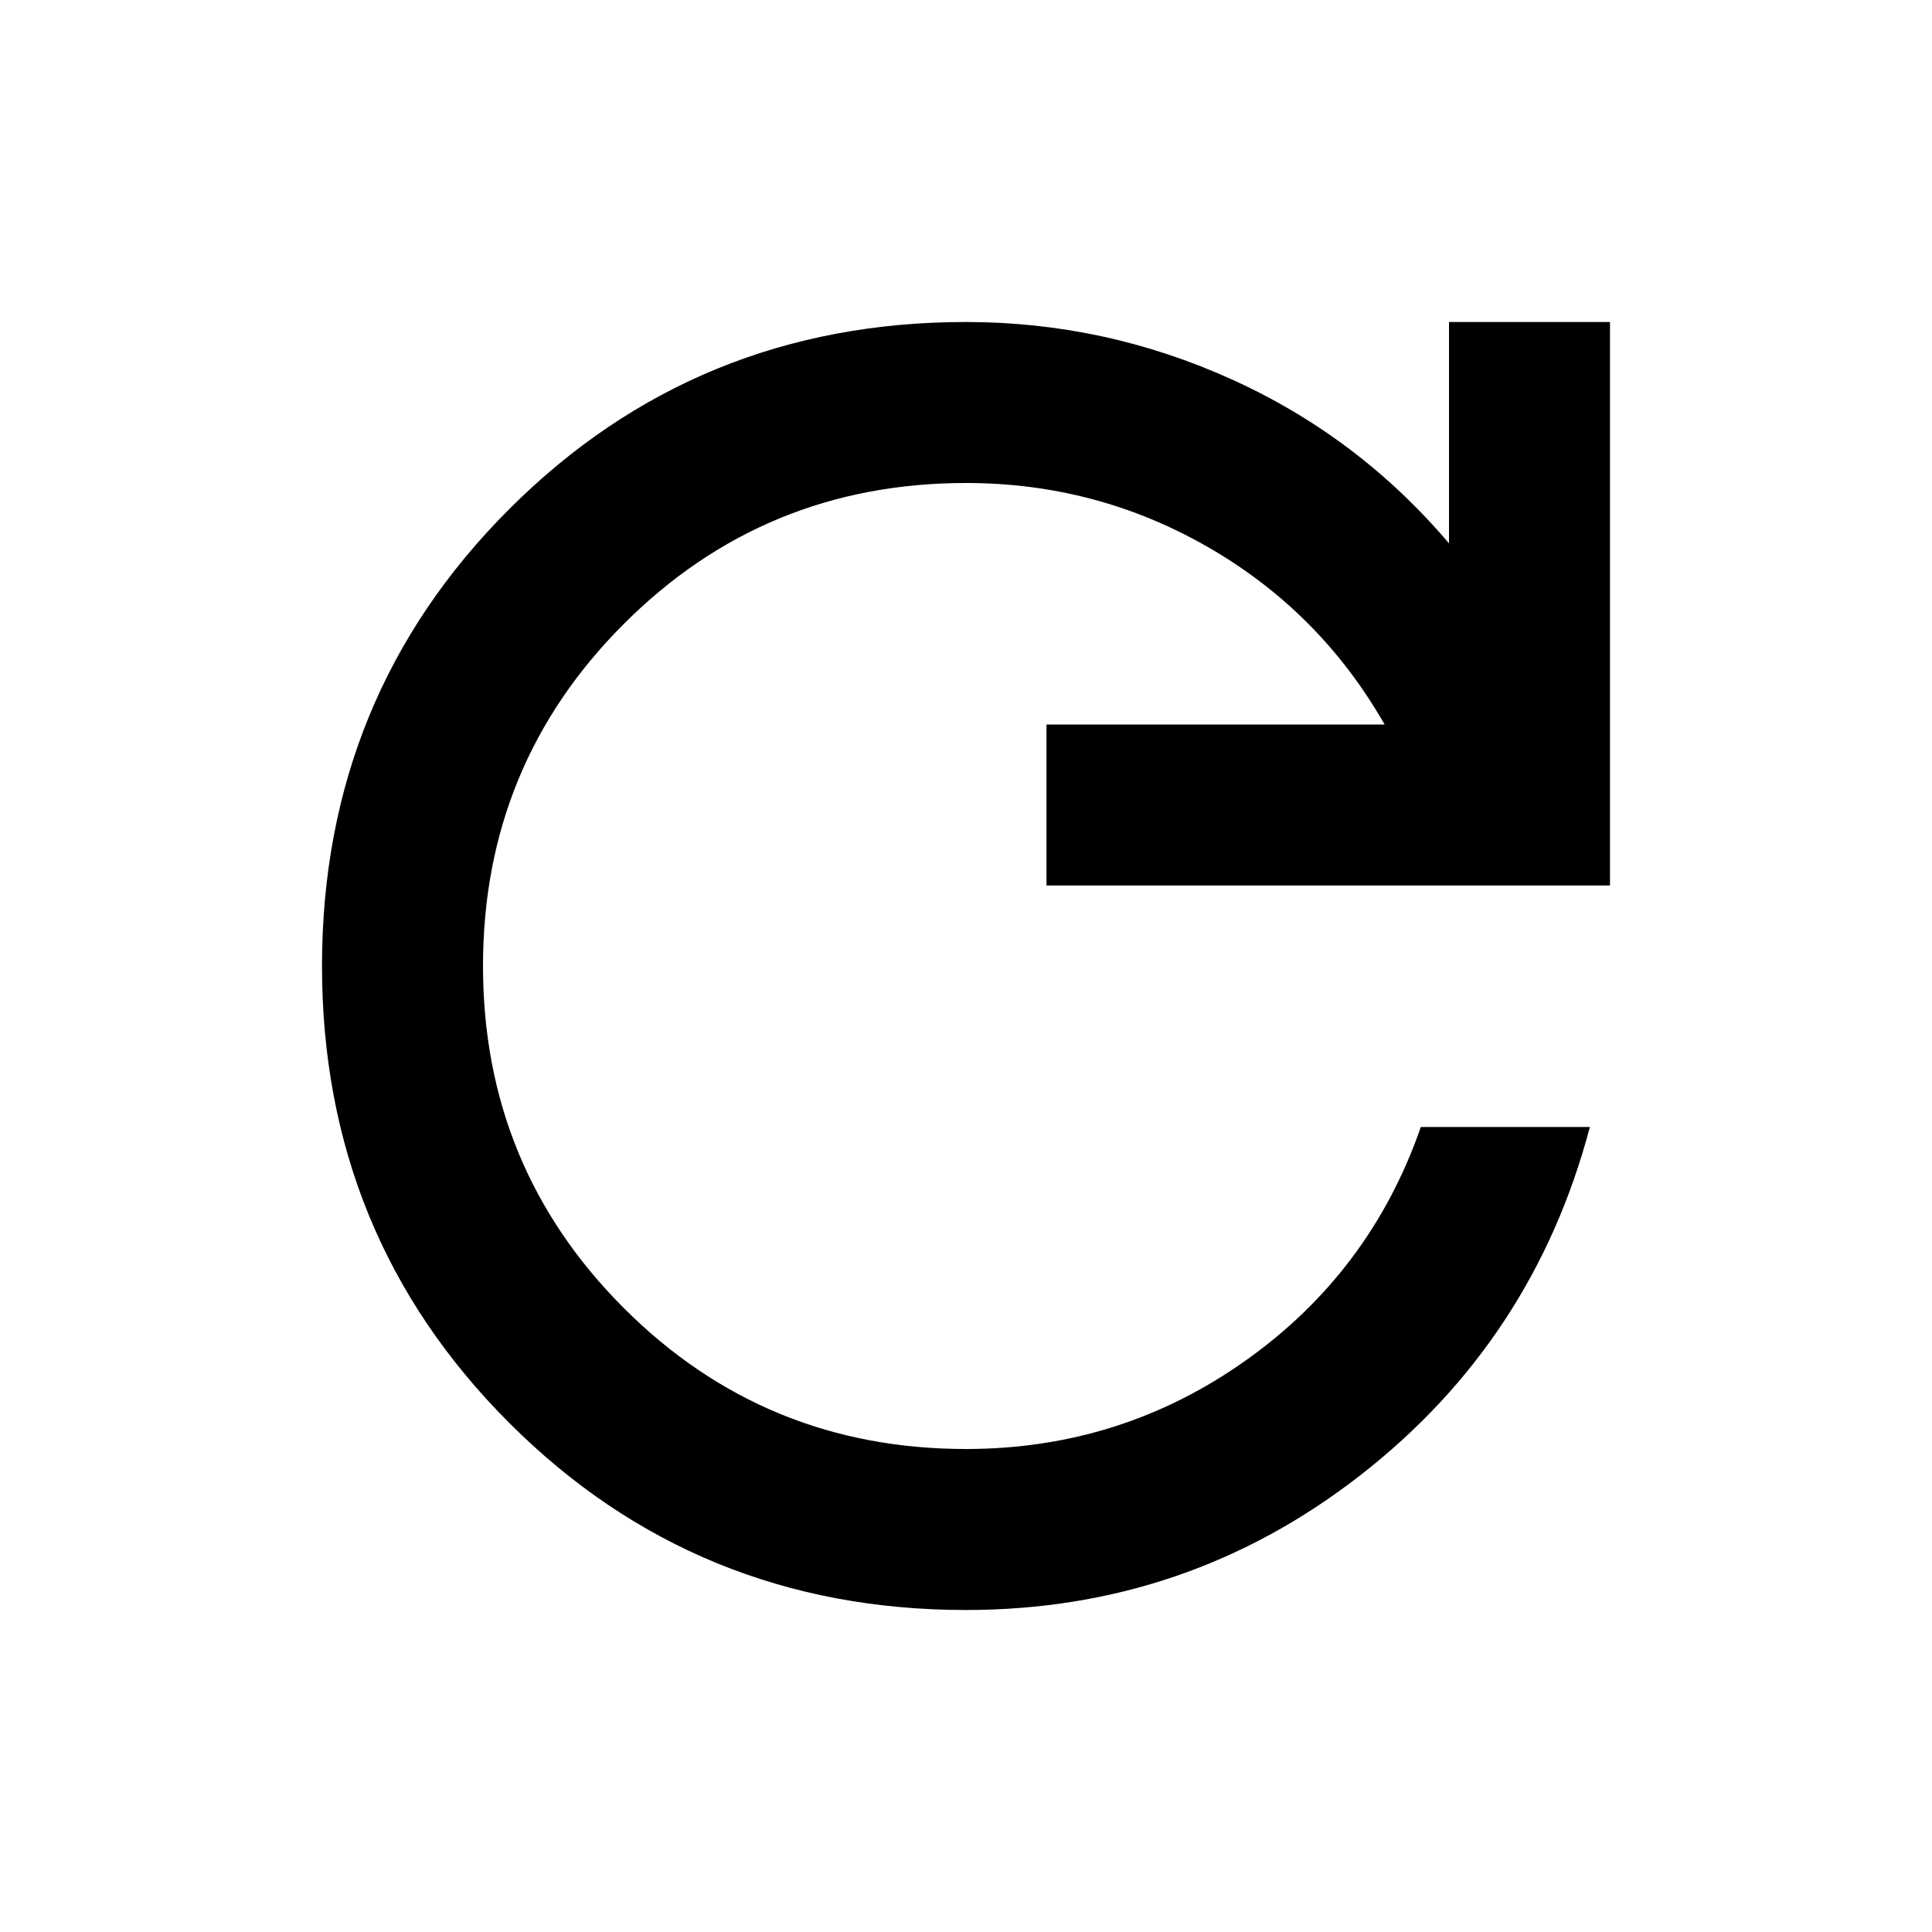
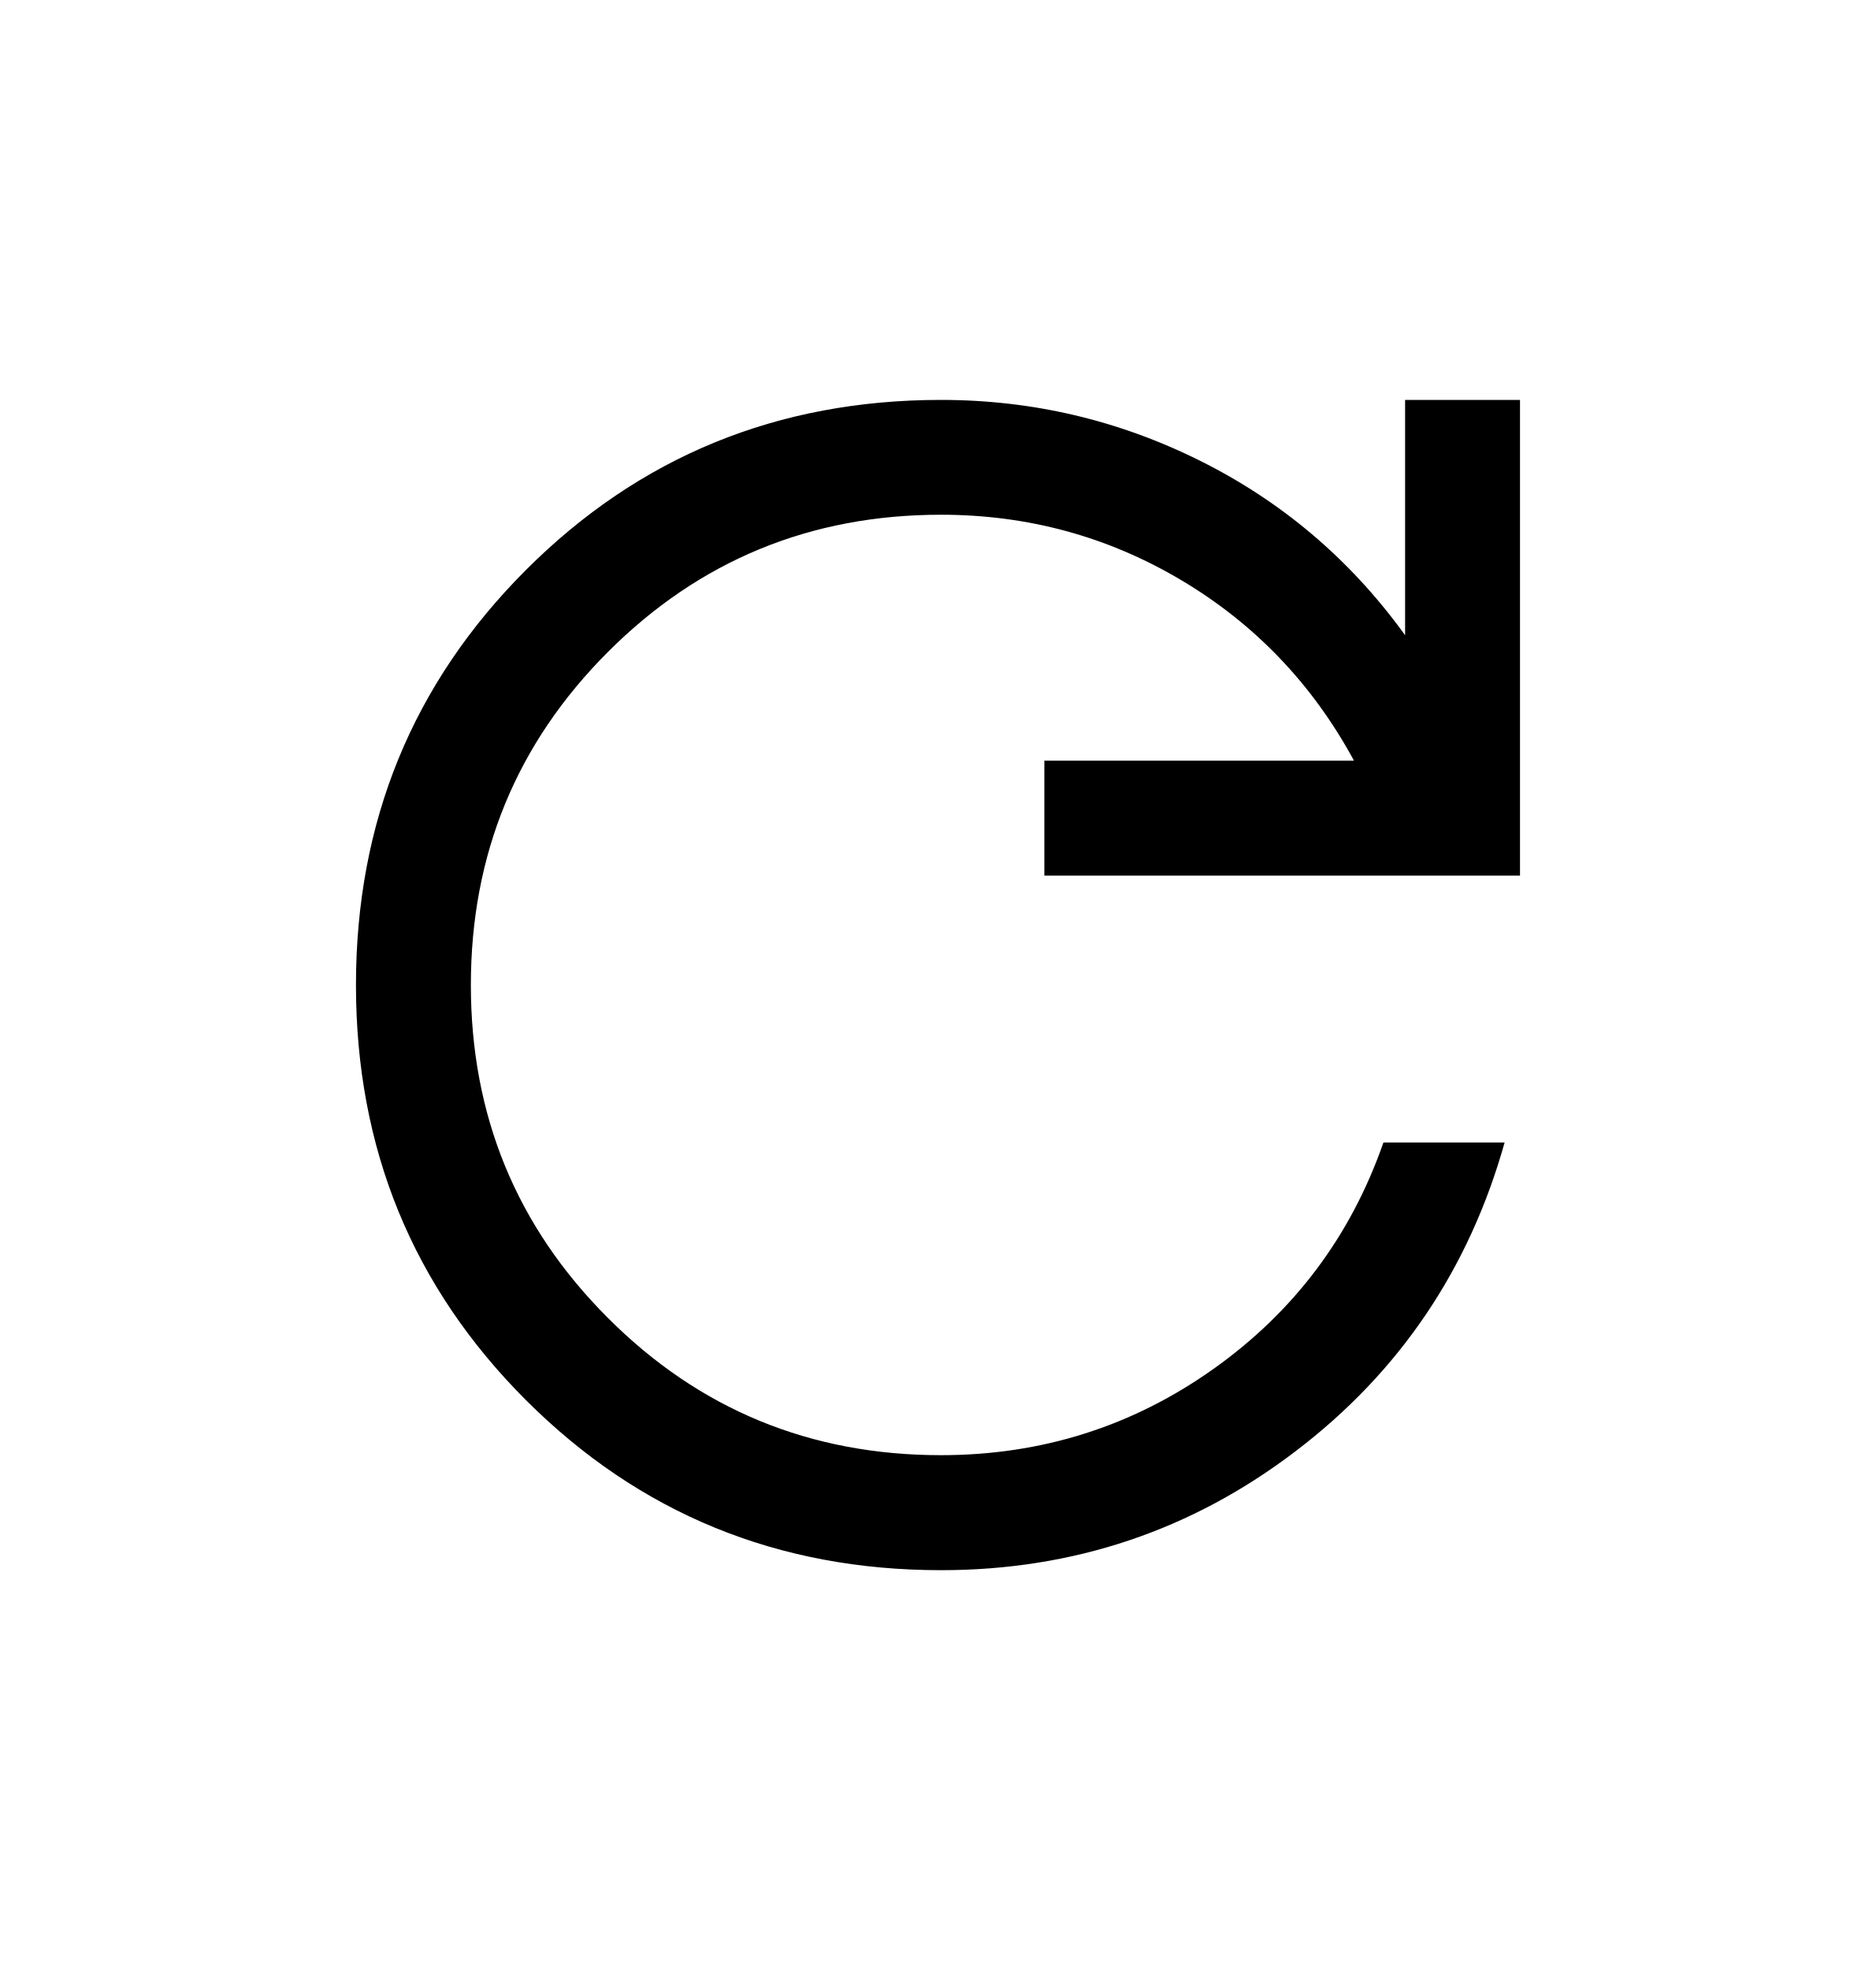
- <svg xmlns="http://www.w3.org/2000/svg" height="24" viewBox="0 -960 960 960" width="24">
-   <path d="M480-160q-134 0-227-93t-93-227q0-134 93-227t227-93q69 0 132 28.5T720-690v-110h80v280H520v-80h168q-32-56-87.5-88T480-720q-100 0-170 70t-70 170q0 100 70 170t170 70q77 0 139-44t87-116h84q-28 106-114 173t-196 67Z" />
+ <svg viewBox="0 0 20 21">
+   <path d="M14.958 6.741L14.98 6.772V6.734V4.263H16.205V9.334H11.134V8.109H14.414H14.434L14.425 8.09C13.984 7.284 13.374 6.648 12.593 6.184C11.812 5.72 10.958 5.487 10.032 5.487C8.64 5.487 7.456 5.975 6.482 6.949C5.507 7.924 5.02 9.108 5.02 10.5C5.02 11.892 5.507 13.076 6.482 14.05C7.456 15.025 8.64 15.512 10.032 15.512C11.104 15.512 12.072 15.206 12.935 14.594C13.796 13.983 14.401 13.178 14.749 12.179H16.041C15.662 13.529 14.921 14.626 13.815 15.468C12.706 16.314 11.445 16.738 10.032 16.738C8.291 16.738 6.816 16.133 5.607 14.925C4.399 13.717 3.795 12.242 3.795 10.501C3.795 8.76 4.399 7.285 5.607 6.076C6.816 4.867 8.291 4.263 10.032 4.263C11.005 4.263 11.925 4.479 12.793 4.911C13.66 5.343 14.382 5.953 14.958 6.741Z" />
</svg>
